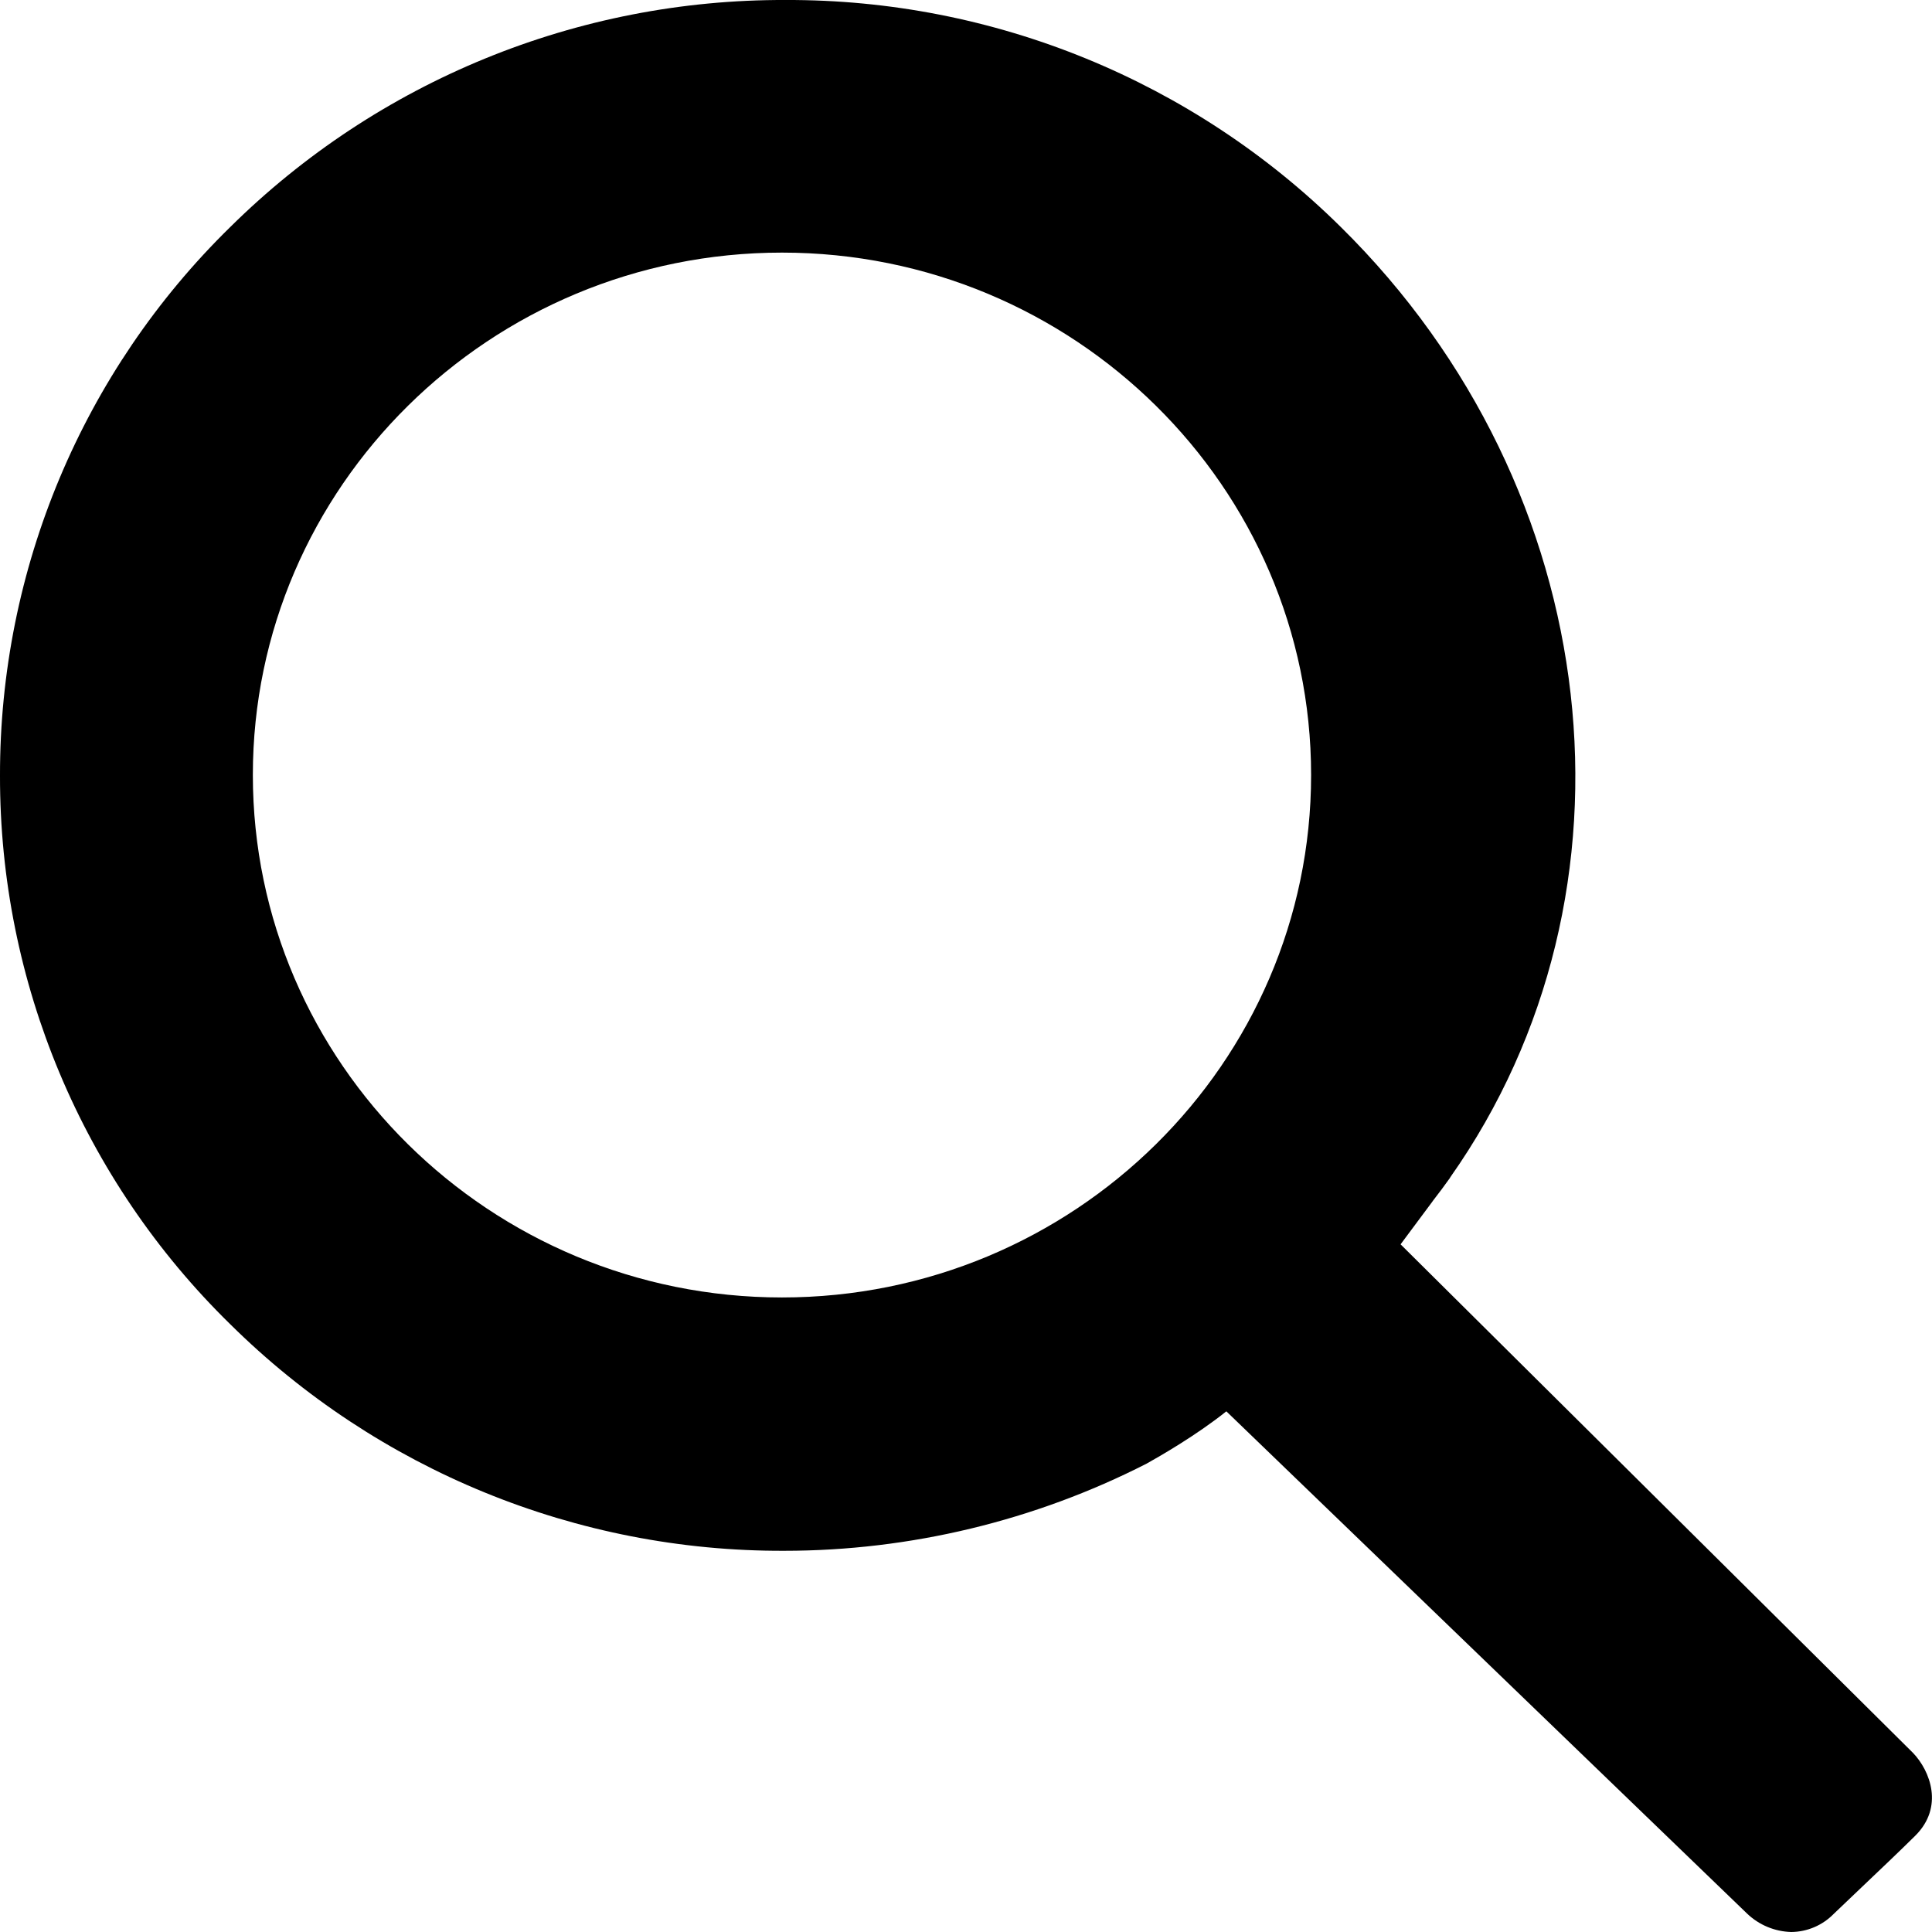
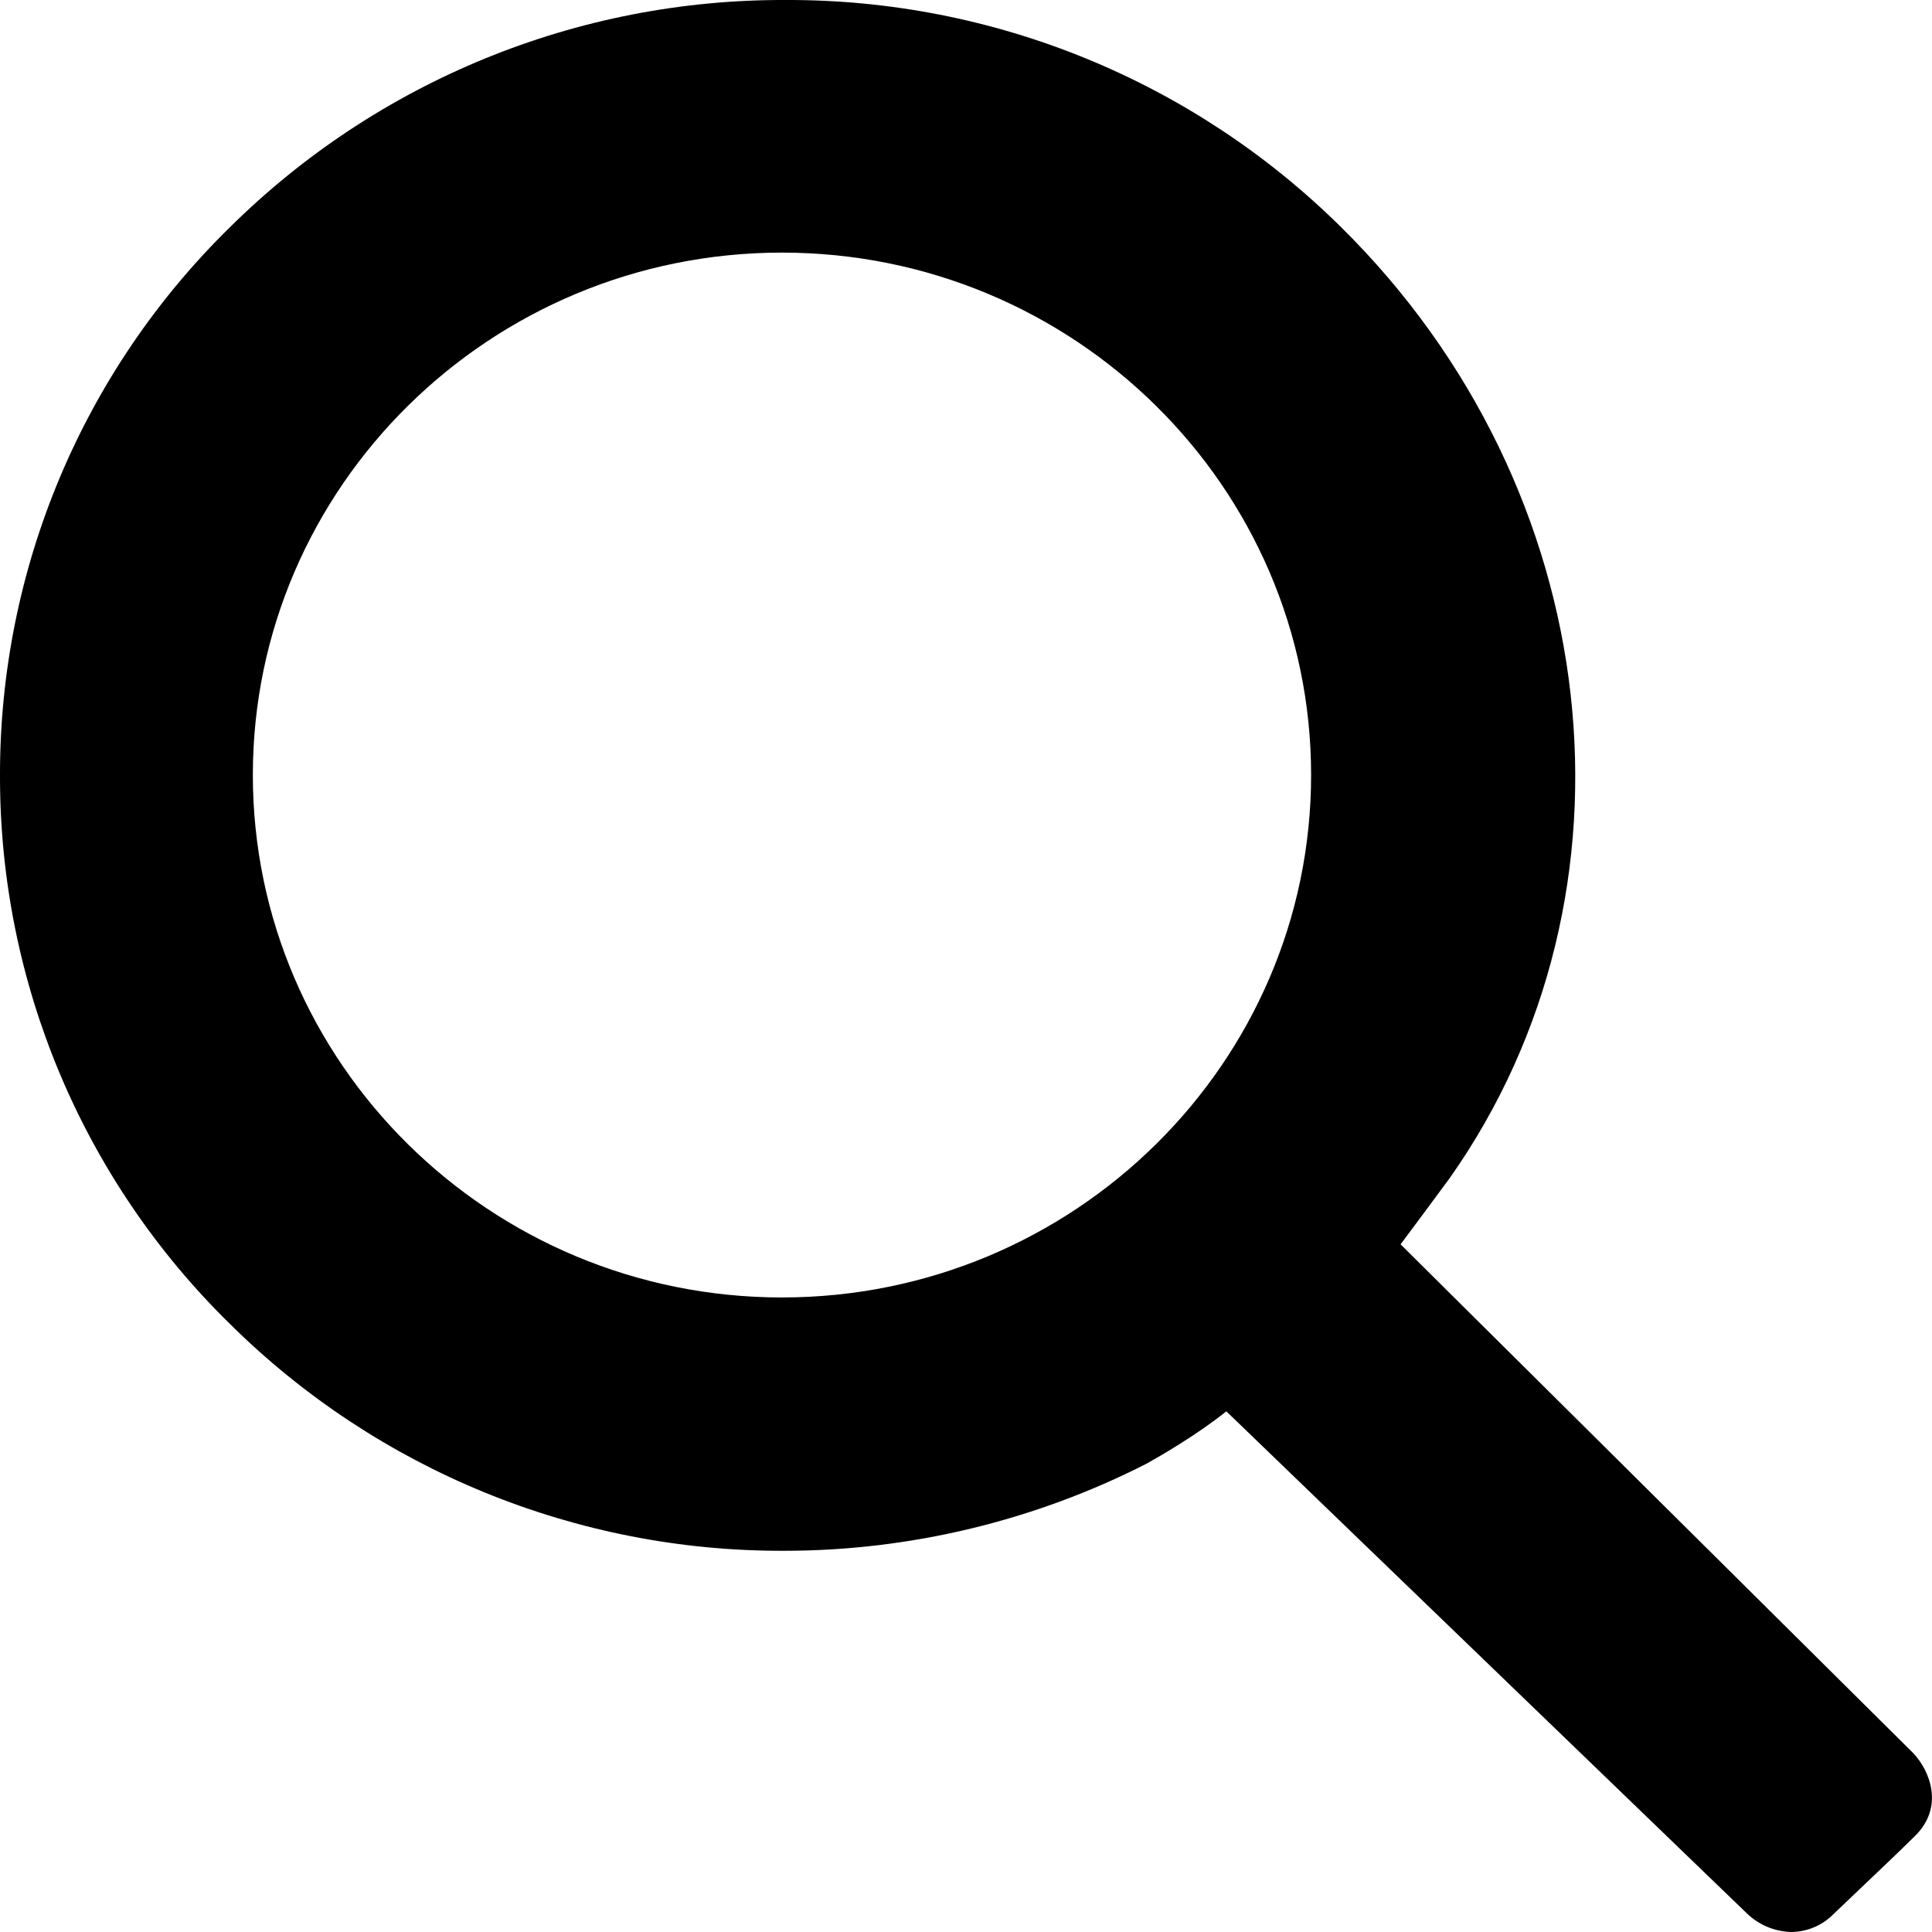
<svg xmlns="http://www.w3.org/2000/svg" width="16" height="16" viewBox="0 0 16 16">
-   <path fill="#000" fill-rule="evenodd" d="M6.476 2.092c2.416 0 4.382 1.94 4.382 4.326 0 2.386-1.966 4.327-4.382 4.327-2.417 0-4.382-1.941-4.382-4.327 0-2.385 1.965-4.326 4.382-4.326m9.368 12.426l-4.245-4.213.262-.352.007-.01a5.51 5.51 0 0 0 .14-.188l.003-.006c1.663-2.36 1.295-5.696-.905-7.867A6.505 6.505 0 0 0 6.506 0a6.506 6.506 0 0 0-4.6 1.881A6.341 6.341 0 0 0 0 6.424a6.34 6.34 0 0 0 1.906 4.542 6.489 6.489 0 0 0 4.589 1.877c1.04 0 2.075-.249 3.001-.722.104-.058.413-.235.66-.433l4.312 4.159a.55.55 0 0 0 .367.153.498.498 0 0 0 .35-.149l.215-.205c.164-.156.337-.32.461-.443.24-.238.124-.537-.017-.685" />
+   <path fill="#000" fill-rule="evenodd" d="M10.858 6.418c0 2.386-1.966 4.327-4.382 4.327-2.417 0-4.382-1.941-4.382-4.327 0-2.385 1.965-4.326 4.382-4.326 2.416 0 4.382 1.94 4.382 4.326zm.741 3.887a96.828 96.828 0 0 0 .408-.55c1.667-2.365 1.299-5.702-.9-7.873A6.505 6.505 0 0 0 6.505 0a6.506 6.506 0 0 0-4.6 1.881A6.341 6.341 0 0 0 0 6.424a6.34 6.34 0 0 0 1.906 4.542 6.489 6.489 0 0 0 4.589 1.877c1.04 0 2.075-.249 3.001-.722.104-.058.413-.235.66-.433l4.312 4.159a.55.55 0 0 0 .367.153.498.498 0 0 0 .35-.149l.215-.205c.164-.156.337-.32.461-.443.24-.238.124-.537-.017-.685l-4.245-4.213z" />
</svg>
